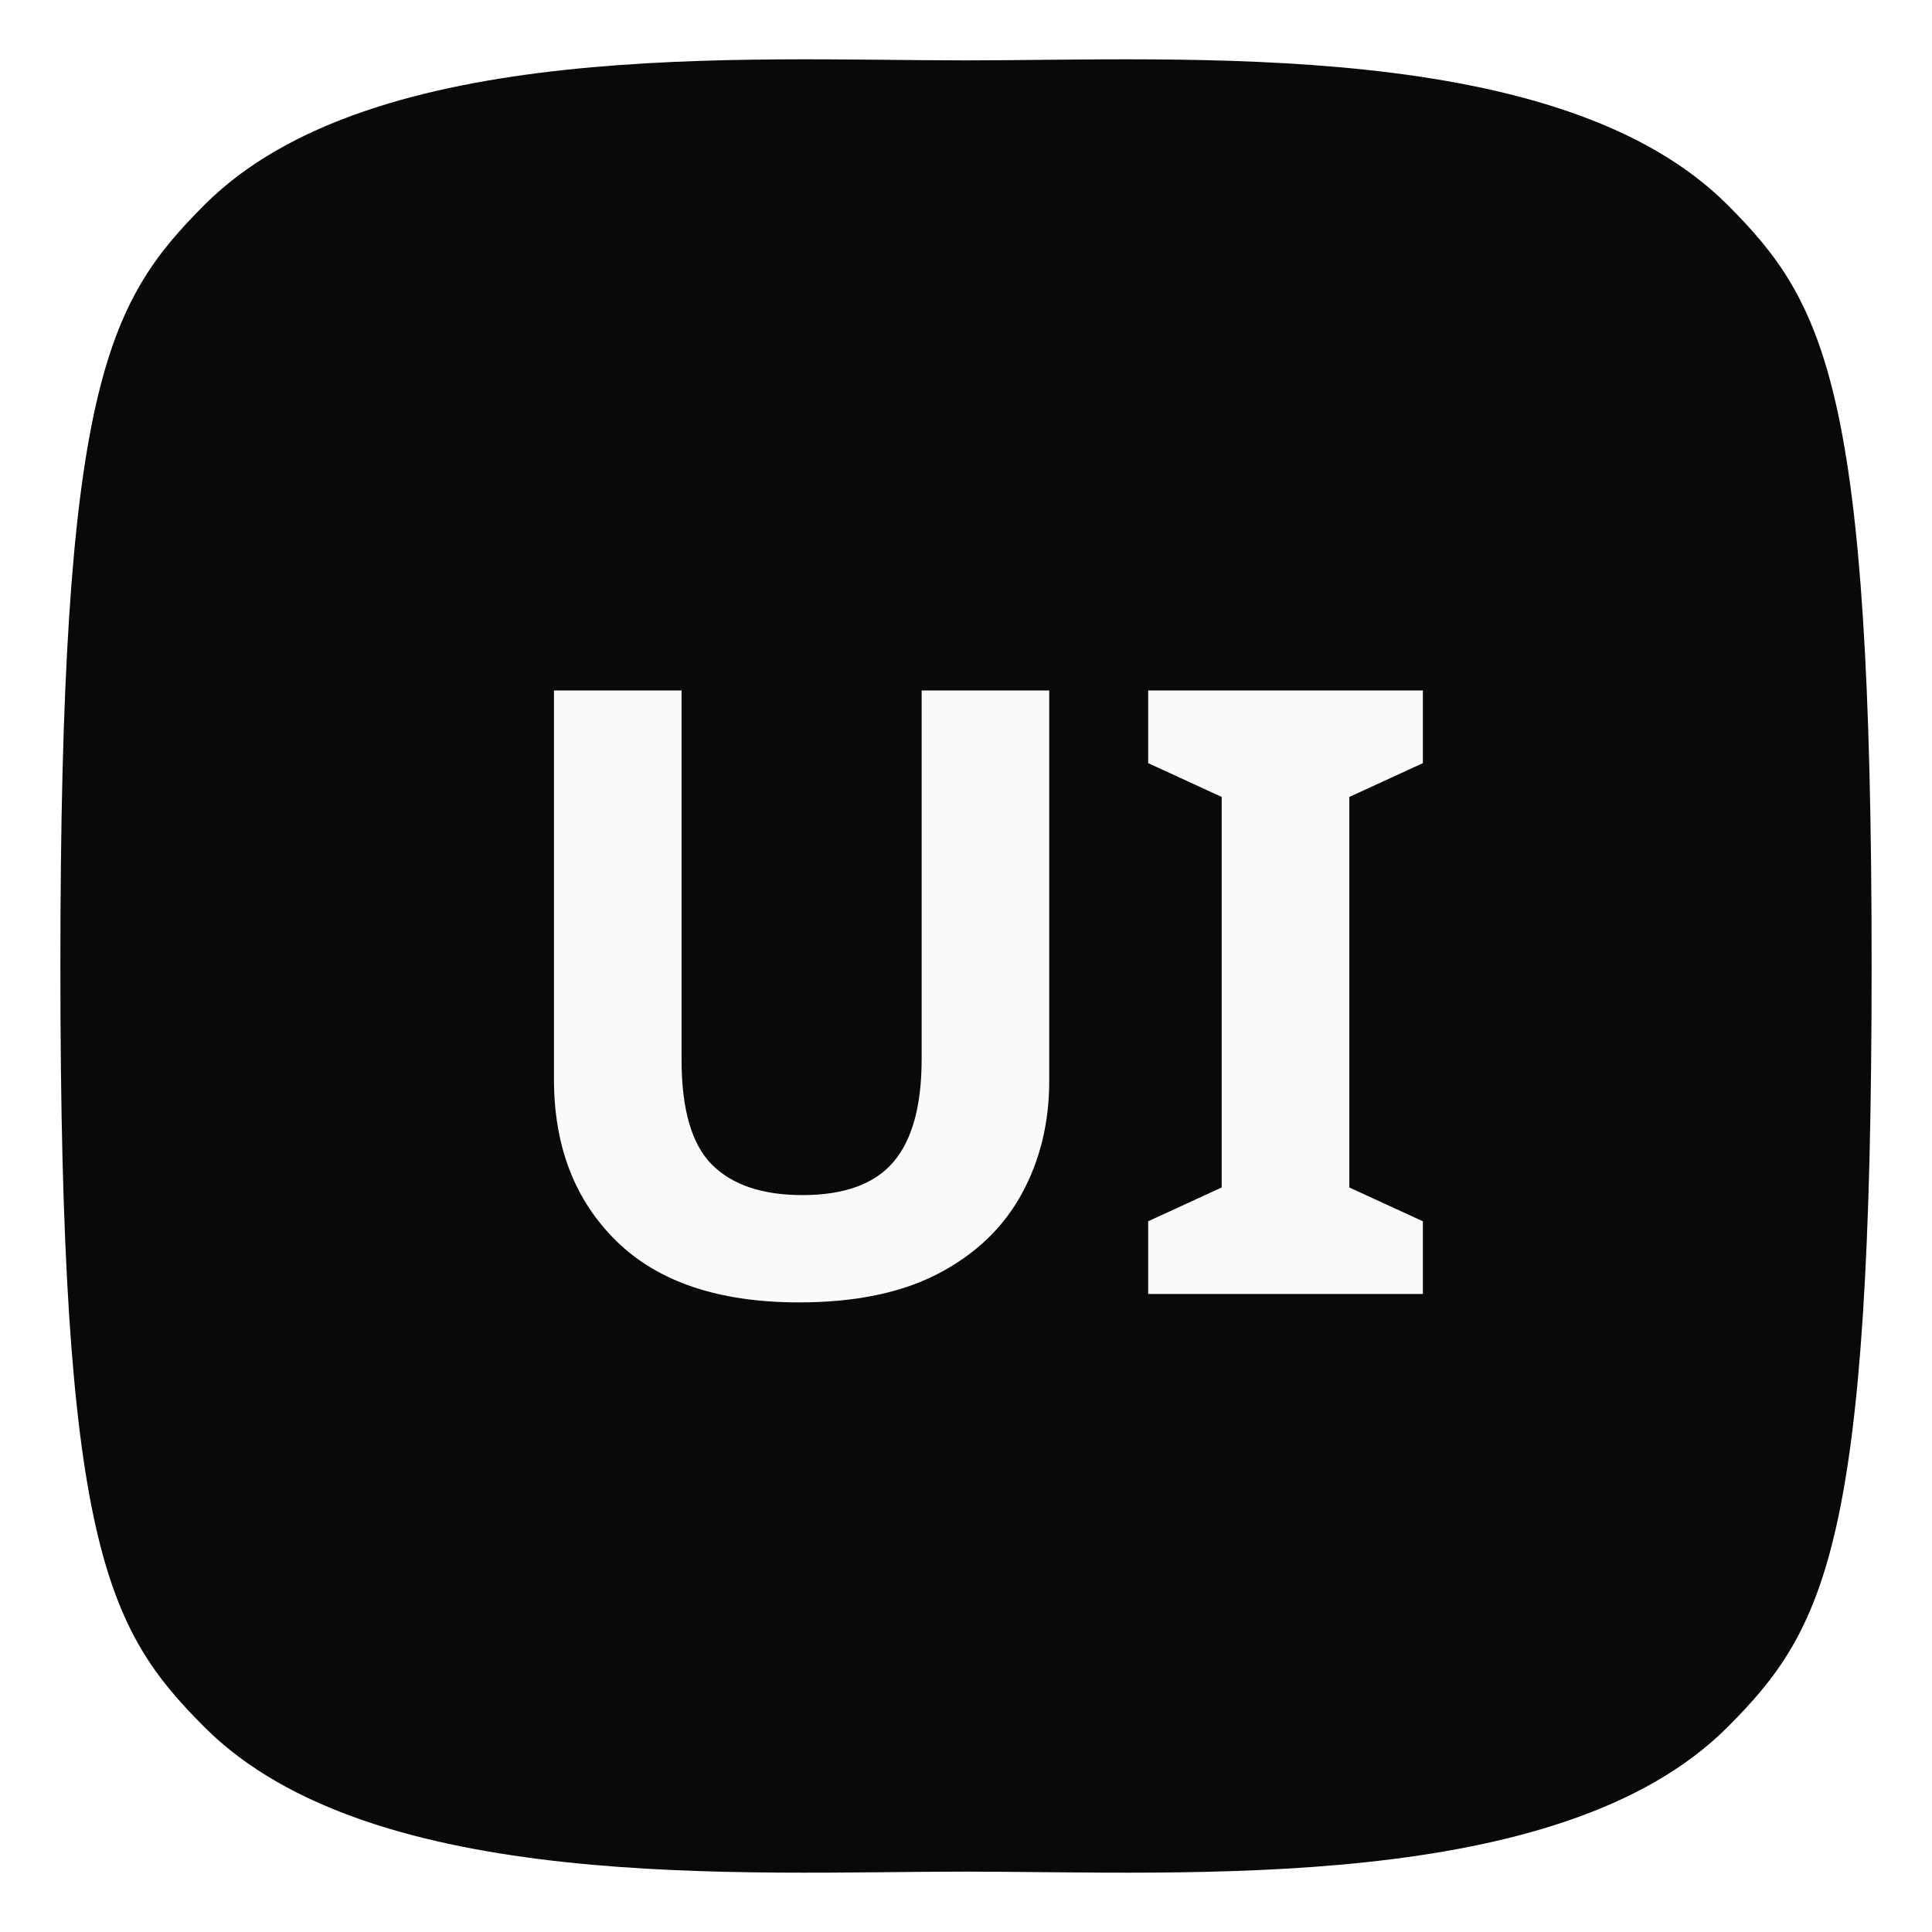
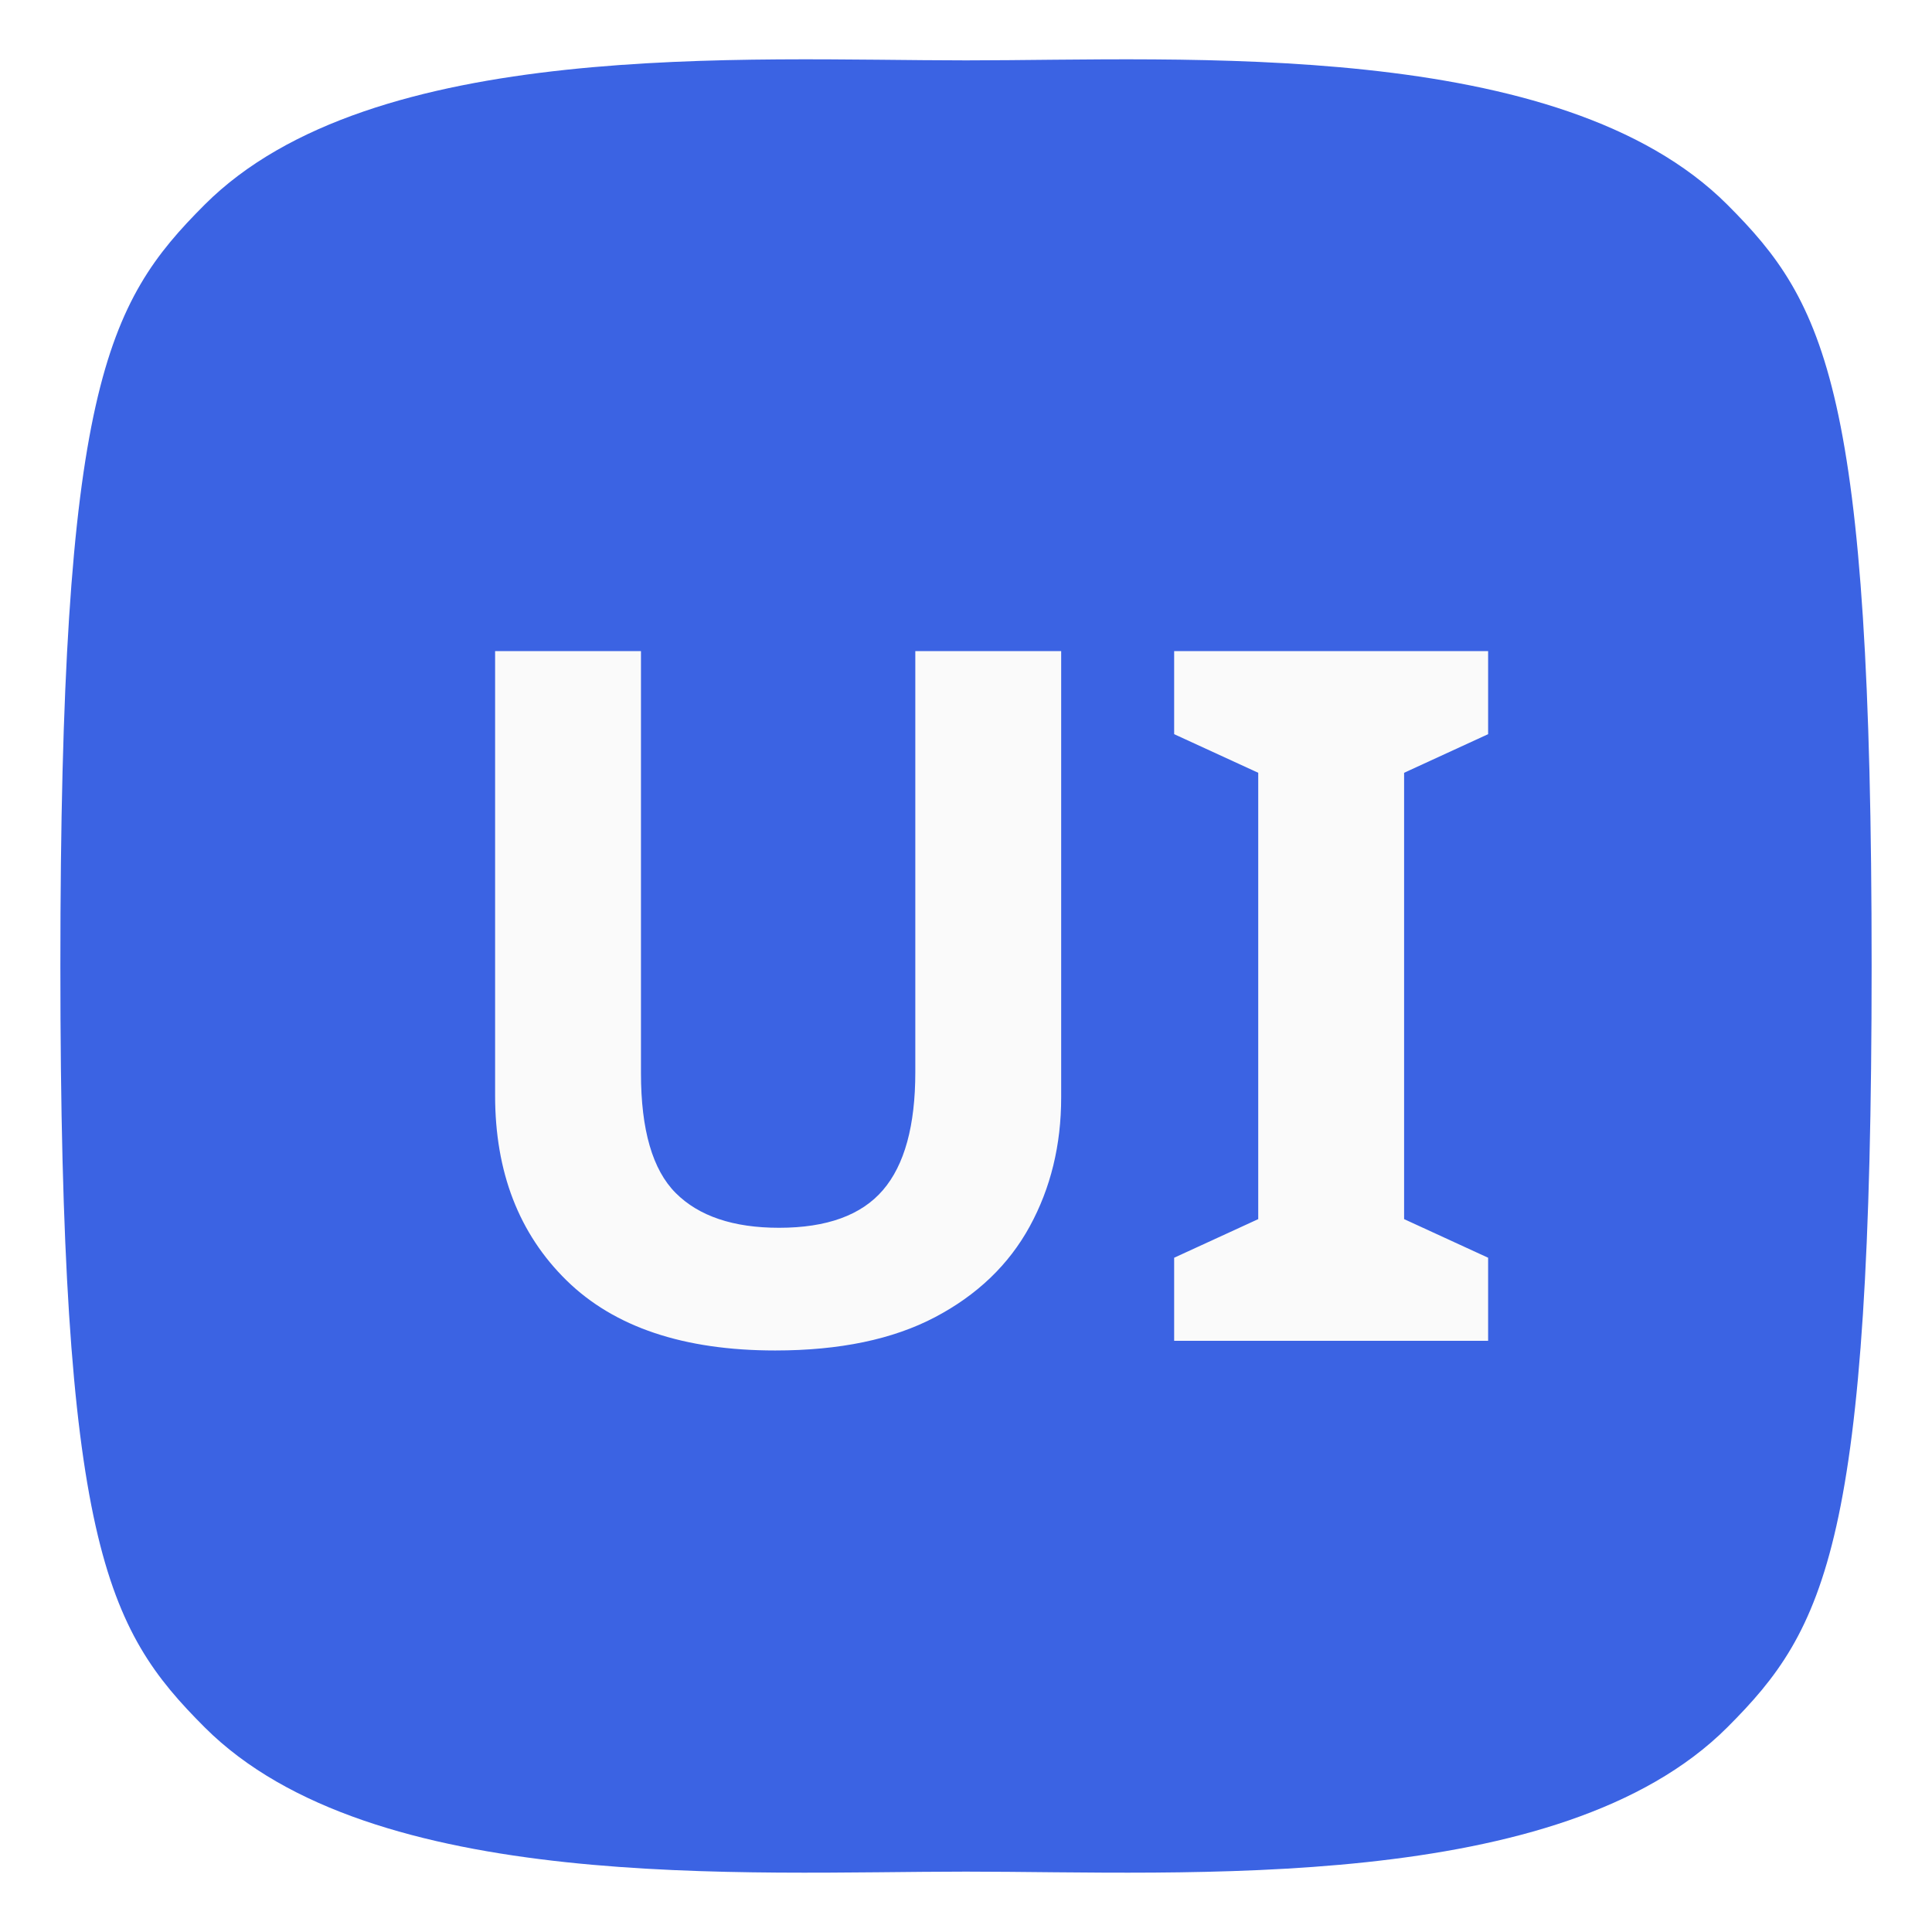
<svg xmlns="http://www.w3.org/2000/svg" viewBox="0 0 512 512" fill="none">
-   <path d="M 496 256 C 496 103.2 483.84 80.32 457.76 54.24 C 413.44 9.92 314.08 16 256 16 C 197.92 16 98.56 9.92 54.24 54.24 C 28.16 80.32 16 103.2 16 256 C 16 408.8 28.16 431.68 54.24 457.76 C 98.56 502.08 197.92 496 256 496 C 314.08 496 413.44 502.08 457.76 457.76 C 483.84 431.68 496 408.8 496 256 Z" fill="#09090B" />
-   <text x="256" y="256" text-anchor="middle" dominant-baseline="central" font-family="system-ui, sans-serif" font-size="224" font-weight="700" fill="#FAFAFA">UI</text>
+   <path d="M 496 256 C 496 103.2 483.84 80.32 457.76 54.24 C 413.44 9.92 314.08 16 256 16 C 197.92 16 98.56 9.92 54.24 54.24 C 28.16 80.32 16 103.2 16 256 C 16 408.8 28.16 431.68 54.24 457.76 C 98.56 502.08 197.92 496 256 496 C 314.08 496 413.44 502.08 457.76 457.76 C 483.84 431.68 496 408.8 496 256 Z" fill="#3b63e3" />
+   <text x="256" y="256" text-anchor="middle" dominant-baseline="central" font-family="system-ui, sans-serif" font-size="256" font-weight="700" fill="#FAFAFA">UI</text>
</svg>
